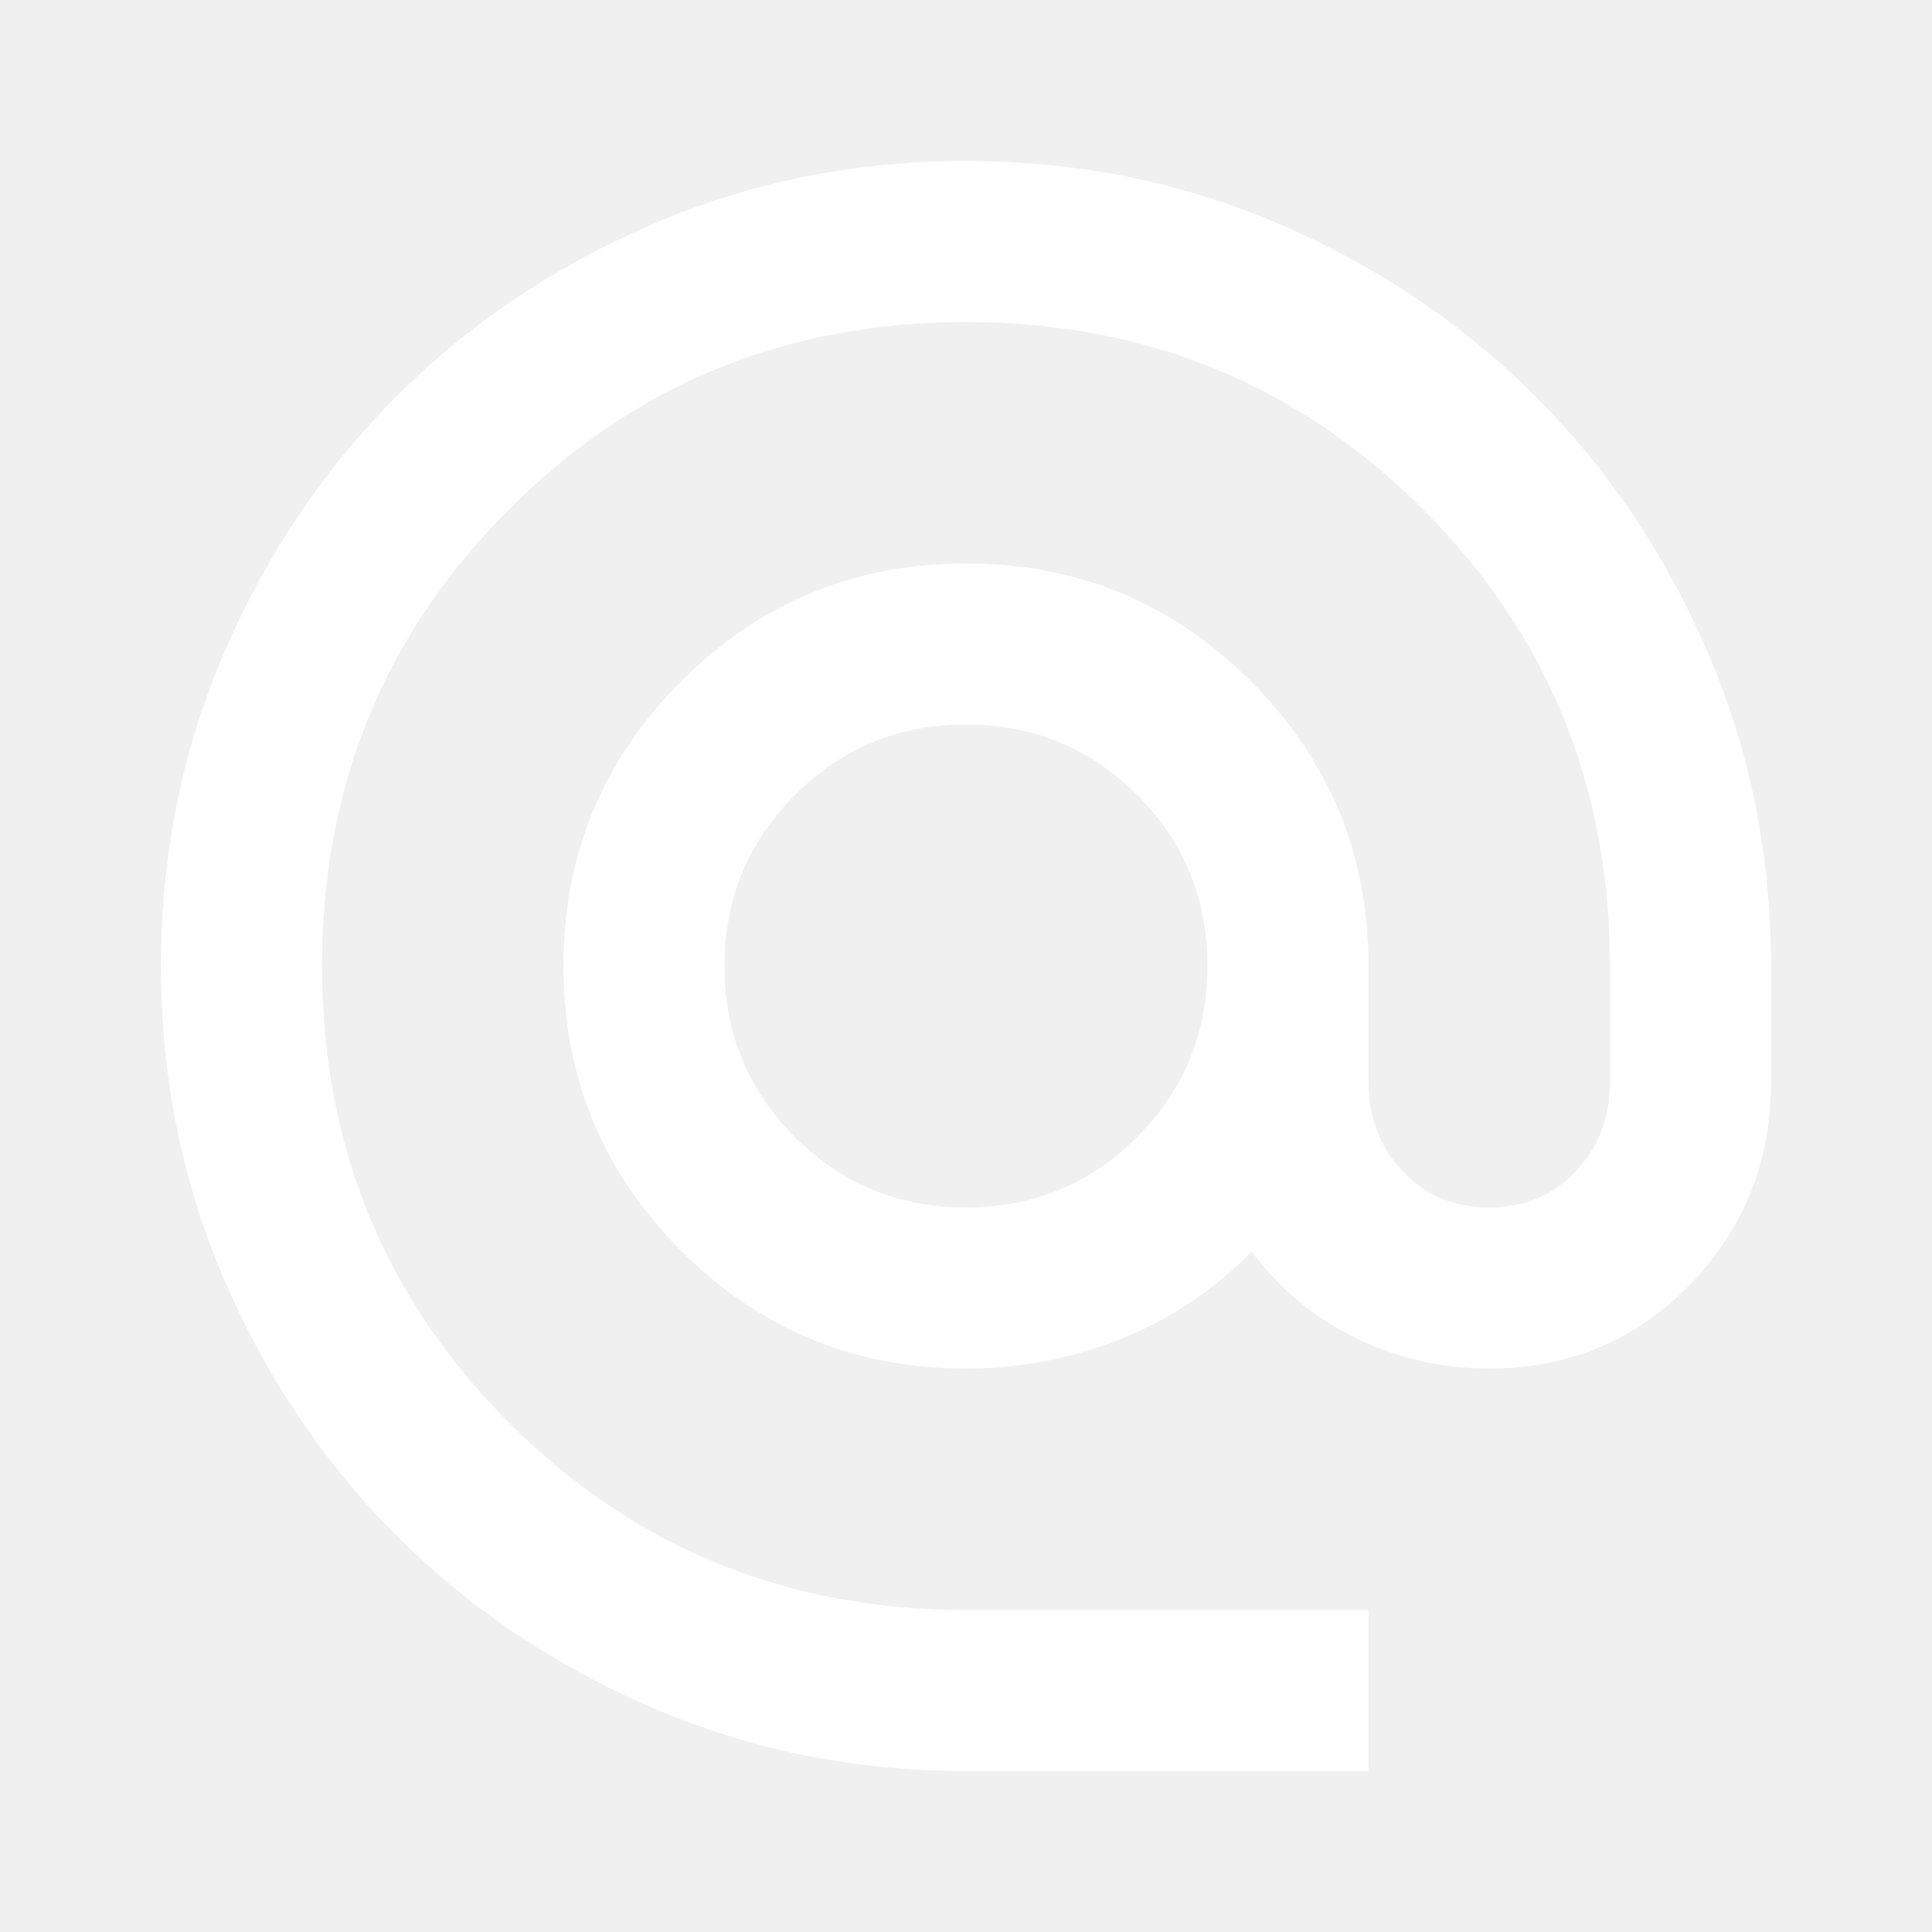
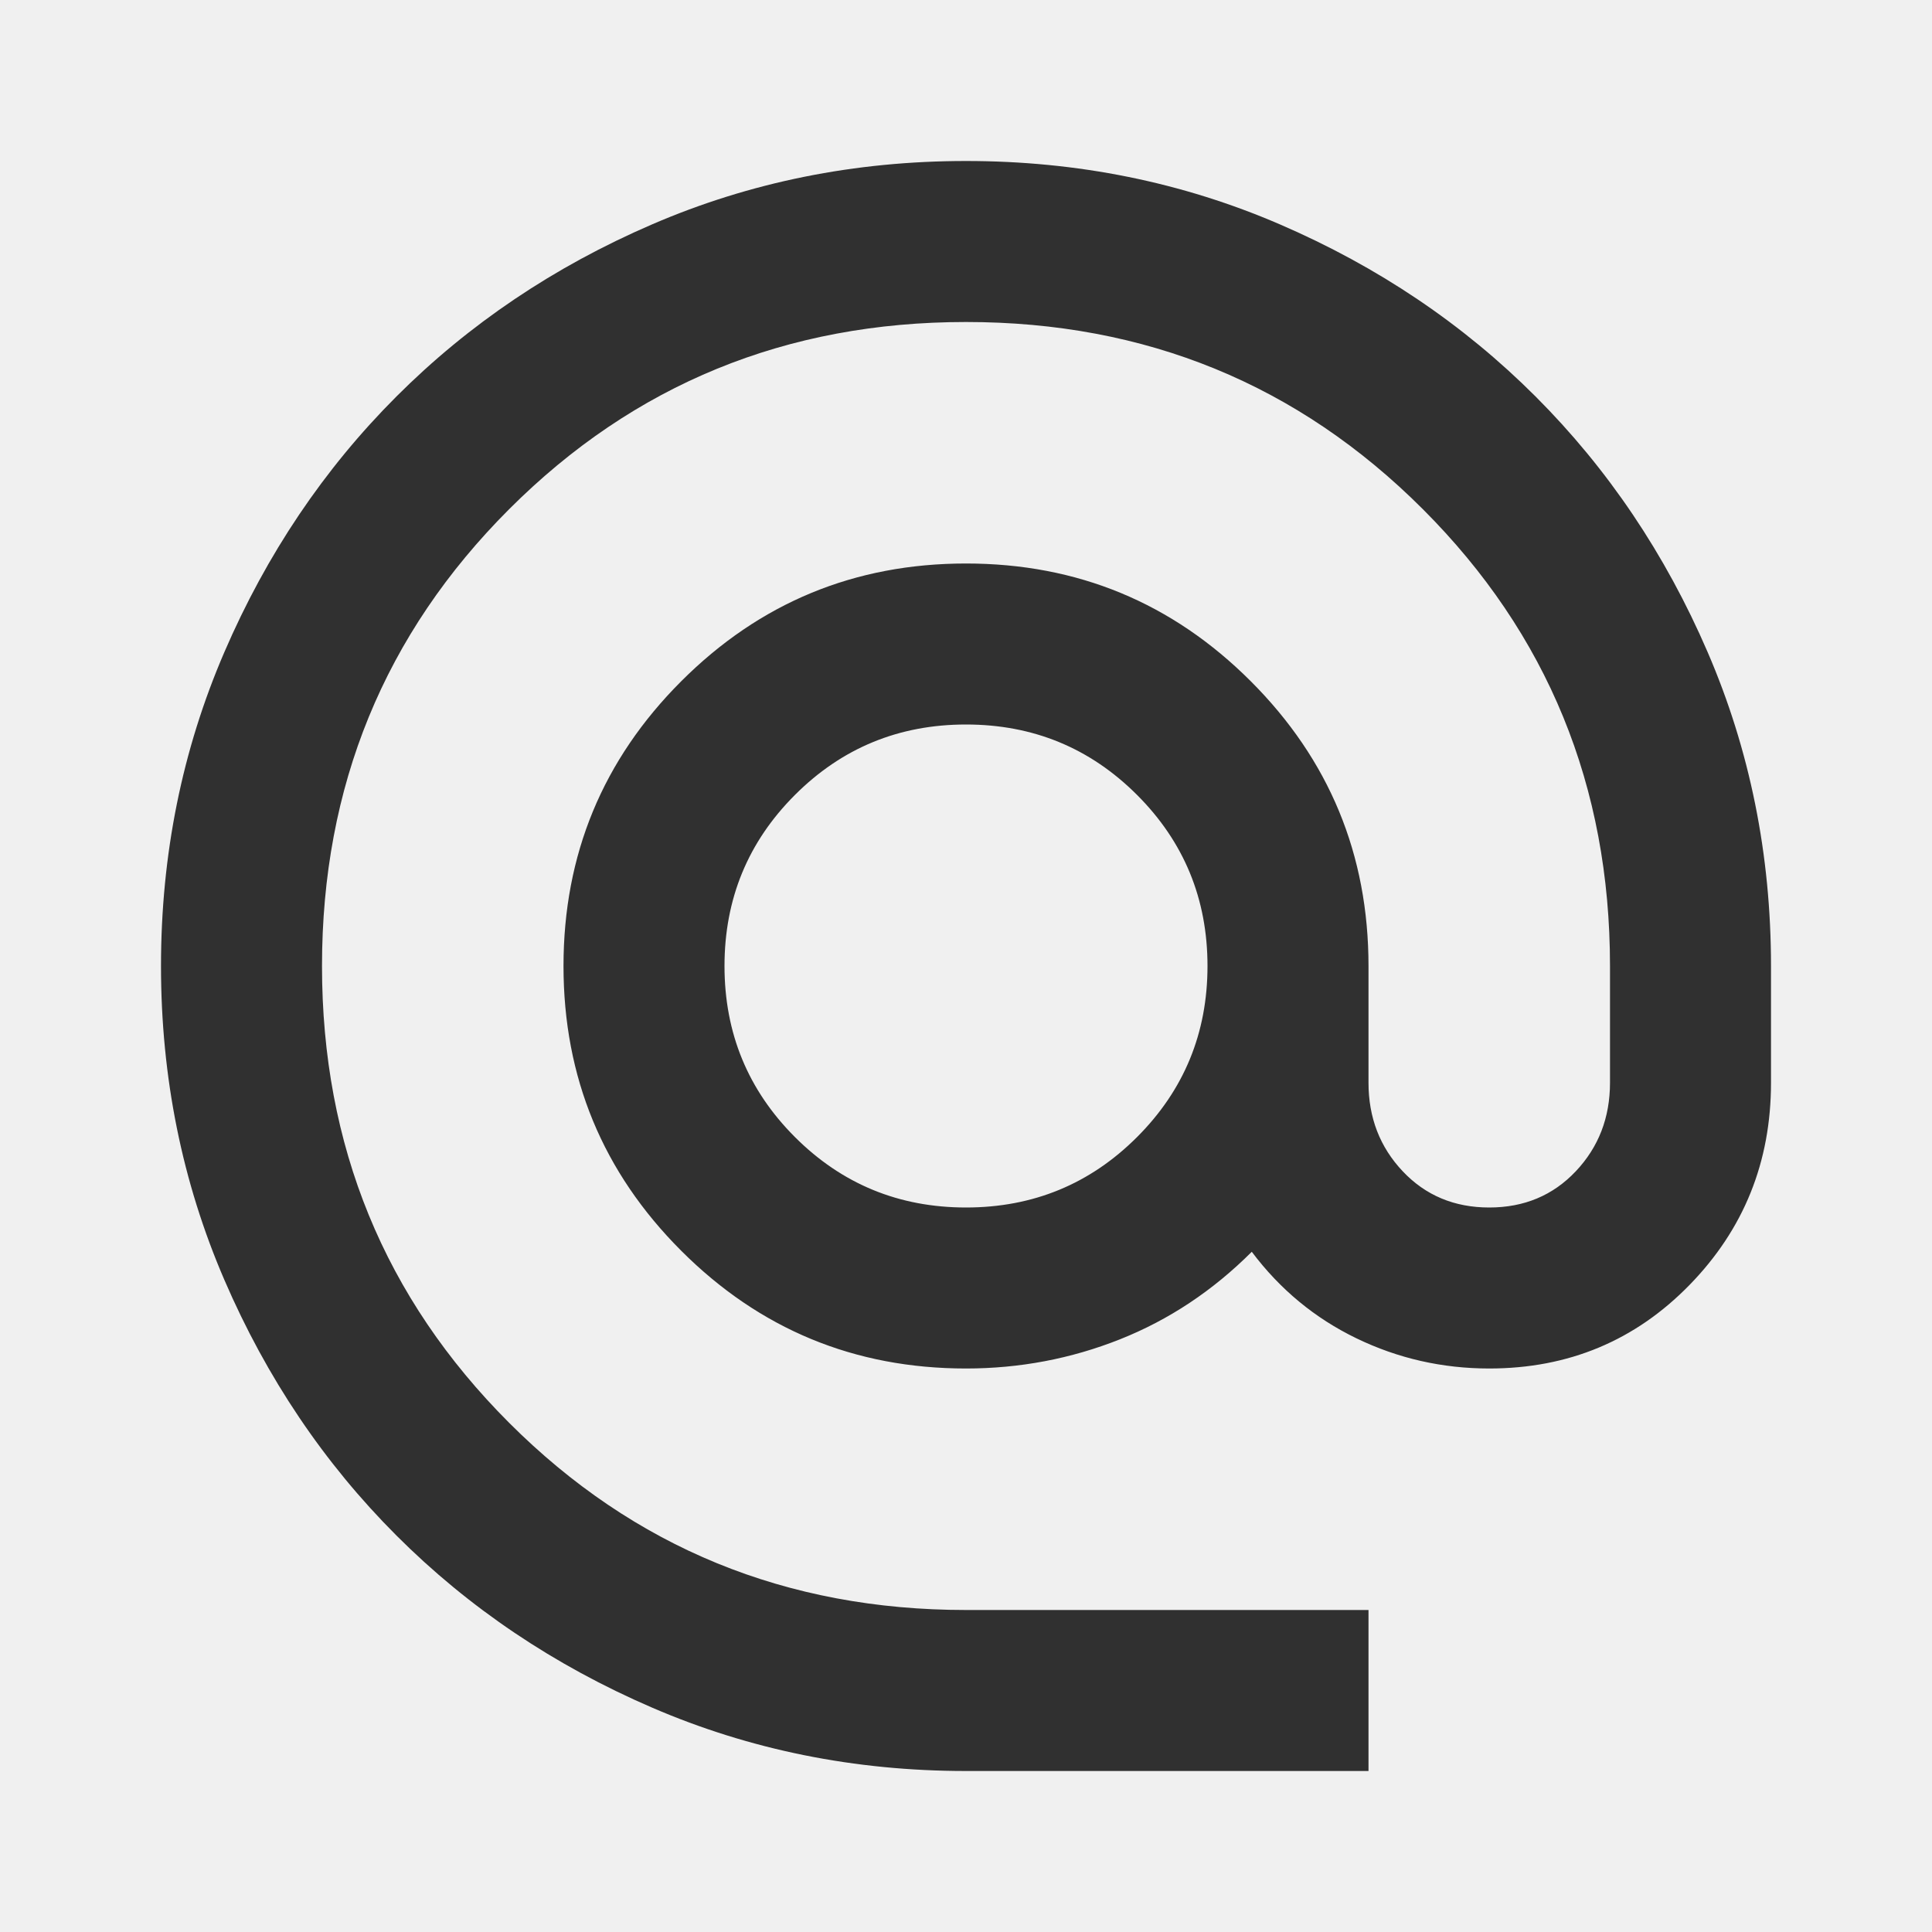
<svg xmlns="http://www.w3.org/2000/svg" height="24" viewBox="0 -960 960 960" width="24">
-   <path d="M480-80q-83 0-156-31.5T197-197q-54-54-85.5-127T80-480q0-83 31.5-156T197-763q54-54 127-85.5T480-880q83 0 156 31.5T763-763q54 54 85.5 127T880-480v58q0 59-40.5 100.5T740-280q-35 0-66-15t-52-43q-29 29-65.5 43.5T480-280q-83 0-141.5-58.5T280-480q0-83 58.5-141.5T480-680q83 0 141.5 58.5T680-480v58q0 26 17 44t43 18q26 0 43-18t17-44v-58q0-134-93-227t-227-93q-134 0-227 93t-93 227q0 134 93 227t227 93h200v80H480Zm0-280q50 0 85-35t35-85q0-50-35-85t-85-35q-50 0-85 35t-35 85q0 50 35 85t85 35Z" fill="#fff" />
+   <path d="M480-80q-83 0-156-31.5T197-197q-54-54-85.5-127T80-480q0-83 31.5-156T197-763q54-54 127-85.5T480-880q83 0 156 31.5T763-763q54 54 85.5 127T880-480v58q0 59-40.5 100.5T740-280q-35 0-66-15t-52-43q-29 29-65.5 43.5T480-280q-83 0-141.5-58.5T280-480q0-83 58.5-141.5T480-680q83 0 141.5 58.5T680-480v58q0 26 17 44t43 18q26 0 43-18t17-44v-58q0-134-93-227t-227-93q-134 0-227 93t-93 227q0 134 93 227t227 93h200v80H480Zm0-280q50 0 85-35t35-85q0-50-35-85t-85-35q-50 0-85 35t-35 85q0 50 35 85t85 35Z" fill="#303030" />
</svg>
